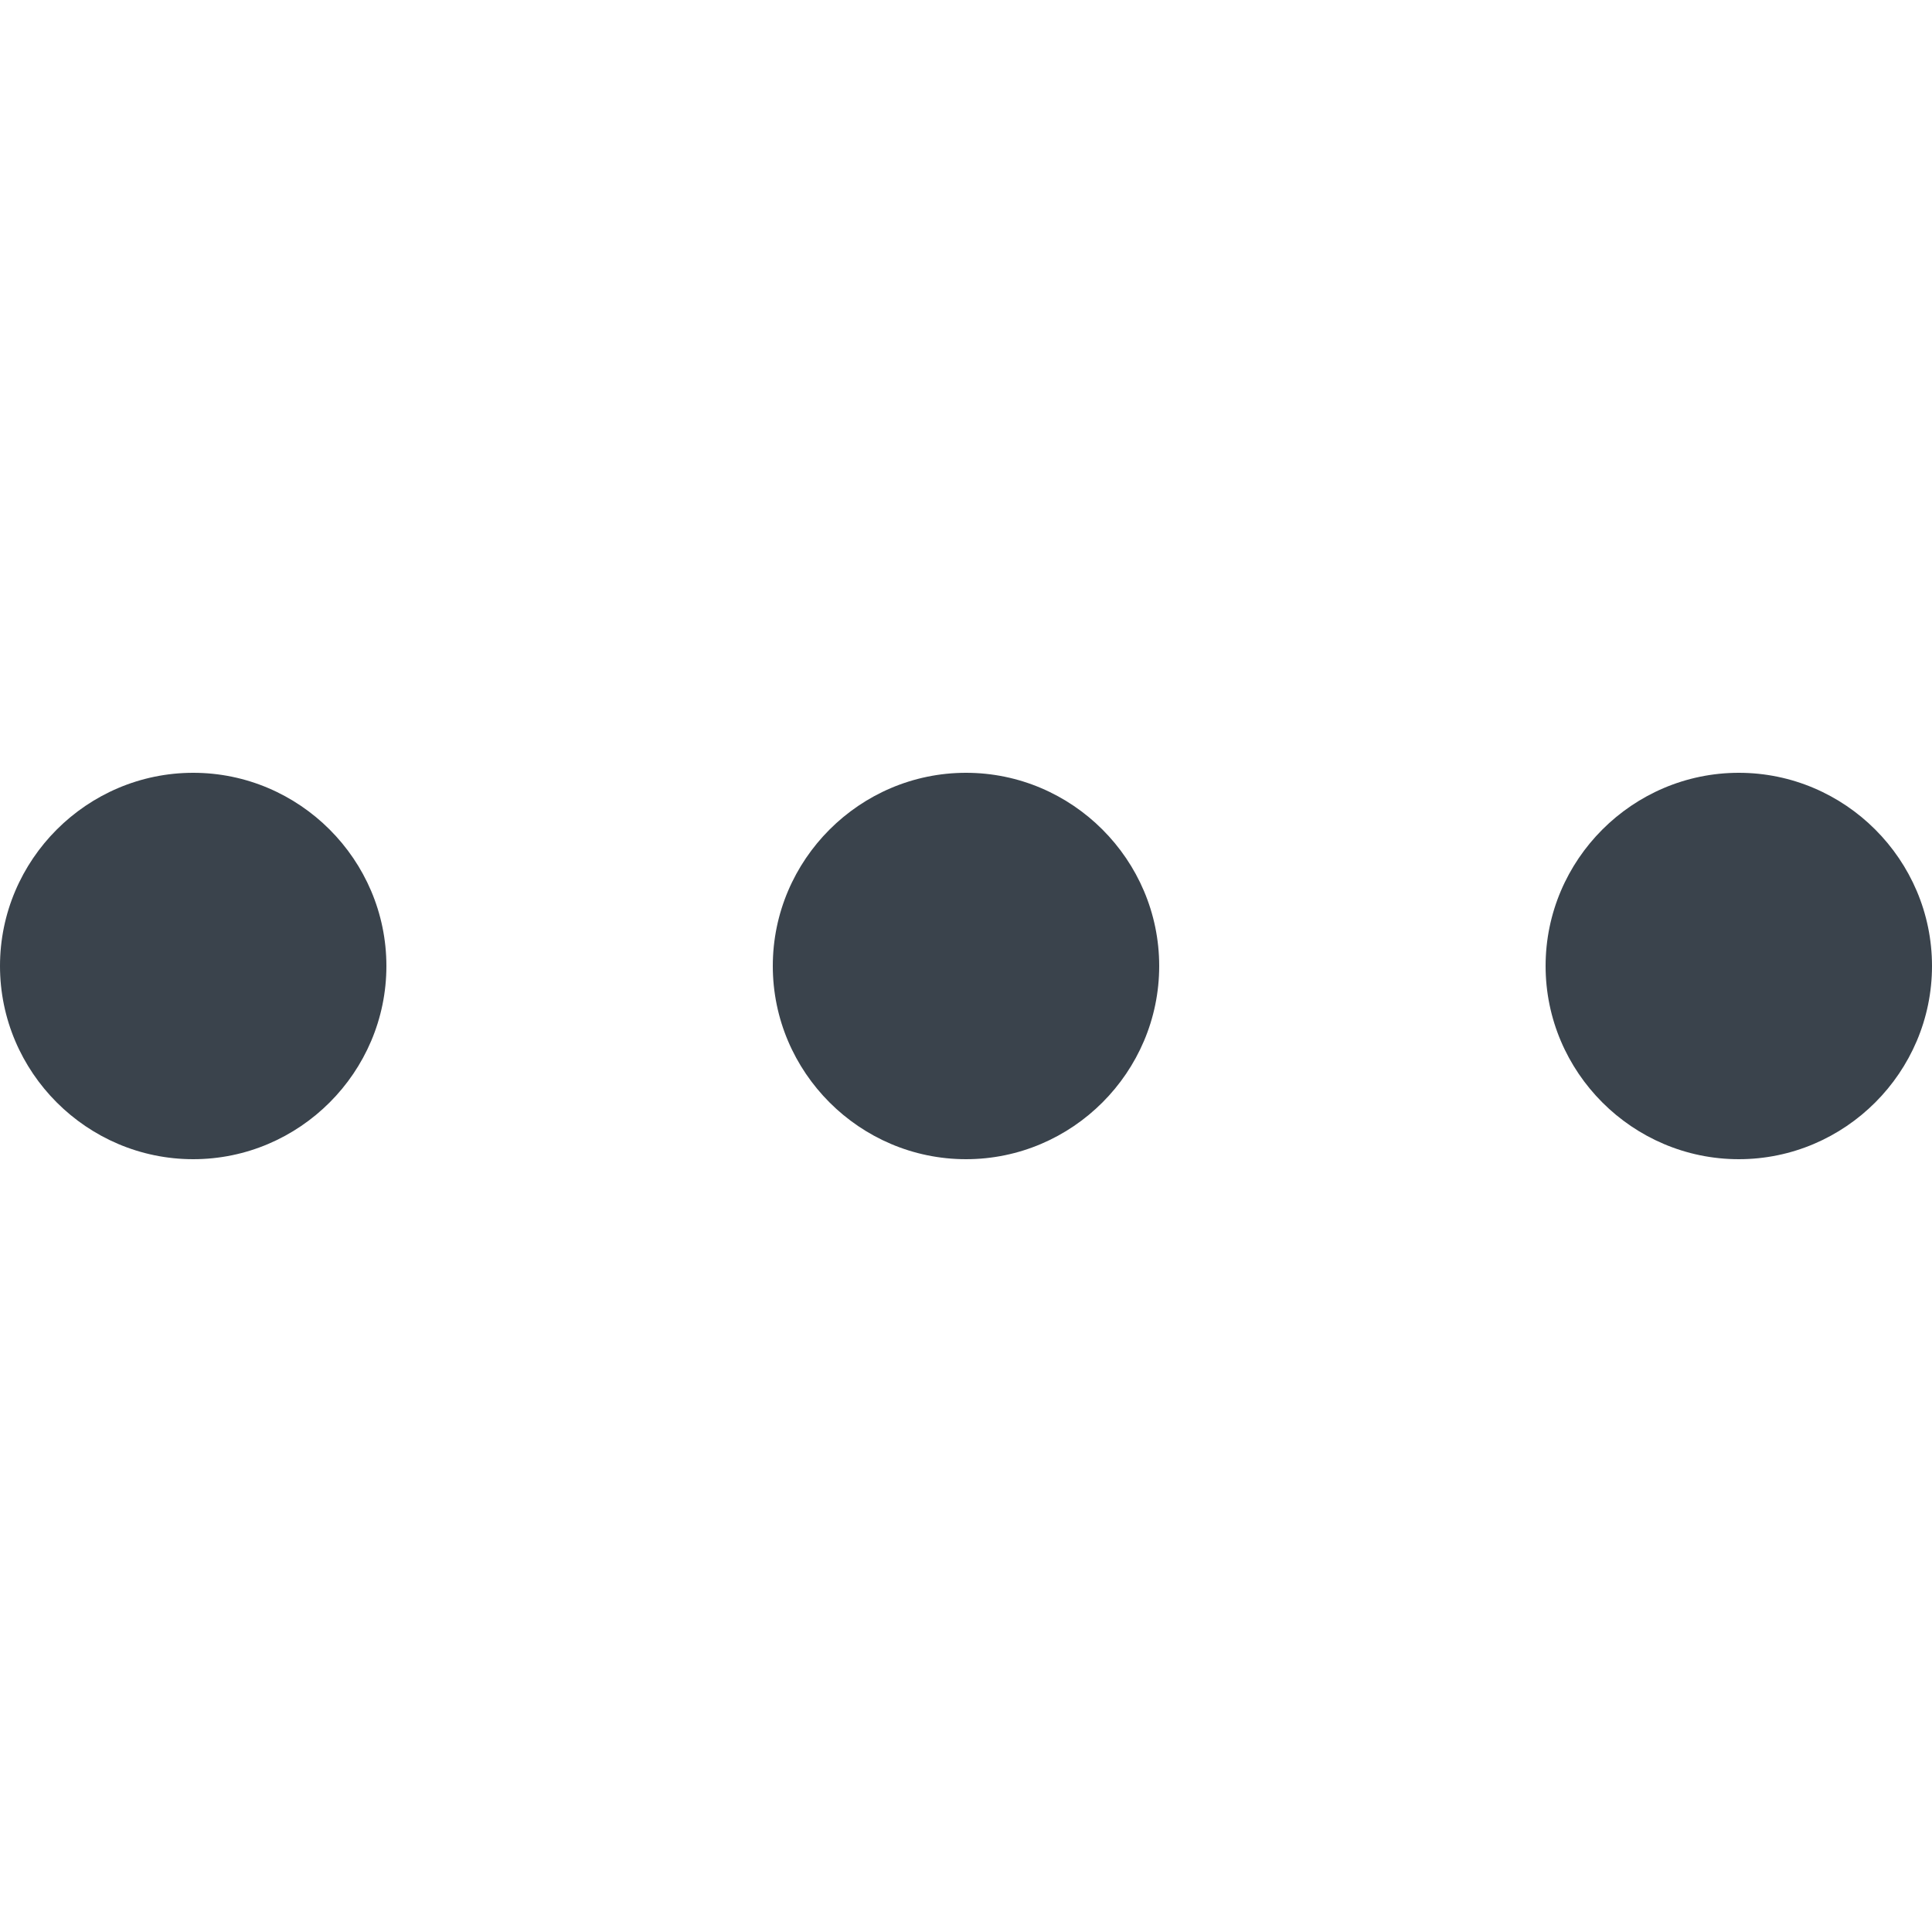
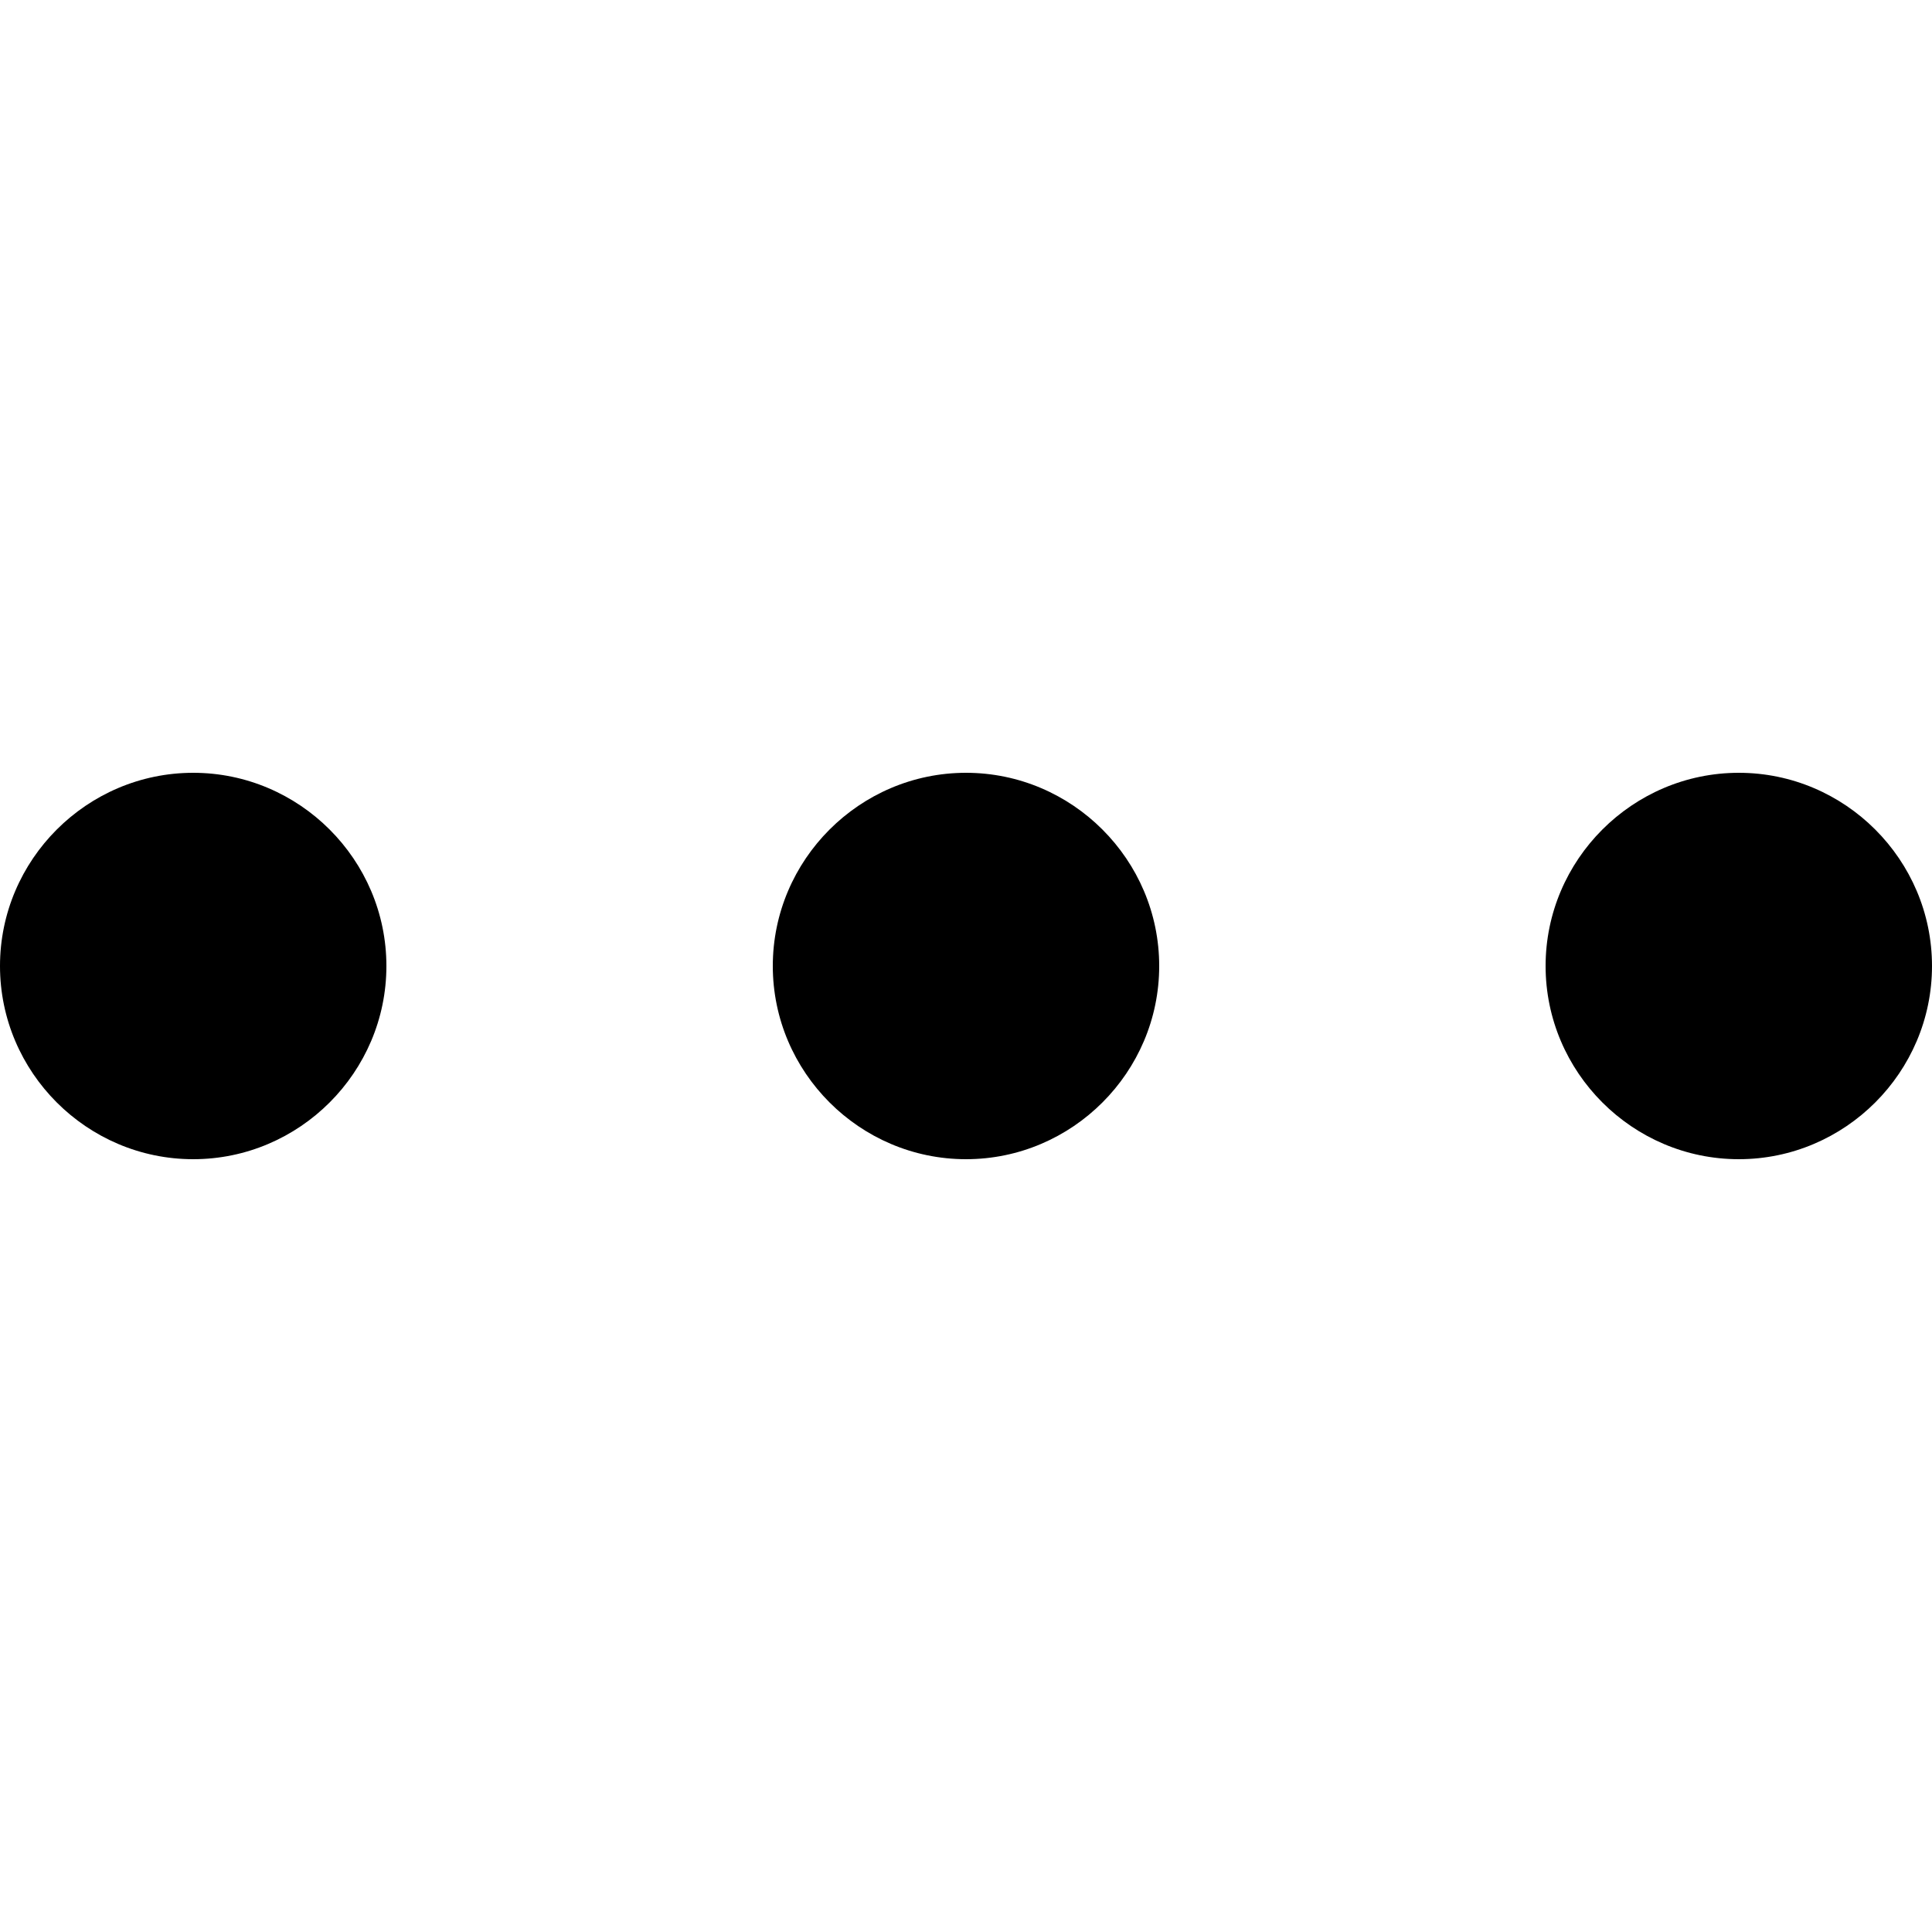
<svg xmlns="http://www.w3.org/2000/svg" version="1.1" id="Calque_1" x="0px" y="0px" viewBox="0 0 20 20" style="enable-background:new 0 0 20 20;" xml:space="preserve">
-   <style type="text/css">
- 	.st0{fill:#3A434C;}
- </style>
  <g id="Page-1">
-     <path class="st0" d="M2,12c1.1,0,2-0.9,2-2S3.1,8,2,8s-2,0.9-2,2S0.9,12,2,12z M18,12c1.1,0,2-0.9,2-2   s-0.9-2-2-2s-2,0.9-2,2S16.9,12,18,12z M10,12c1.1,0,2-0.9,2-2s-0.9-2-2-2s-2,0.9-2,2S8.9,12,10,12z" />
+     <path d="M2,12c1.1,0,2-0.9,2-2S3.1,8,2,8s-2,0.9-2,2S0.9,12,2,12z M18,12c1.1,0,2-0.9,2-2   s-0.9-2-2-2s-2,0.9-2,2S16.9,12,18,12z M10,12c1.1,0,2-0.9,2-2s-0.9-2-2-2s-2,0.9-2,2S8.9,12,10,12z" />
  </g>
</svg>
